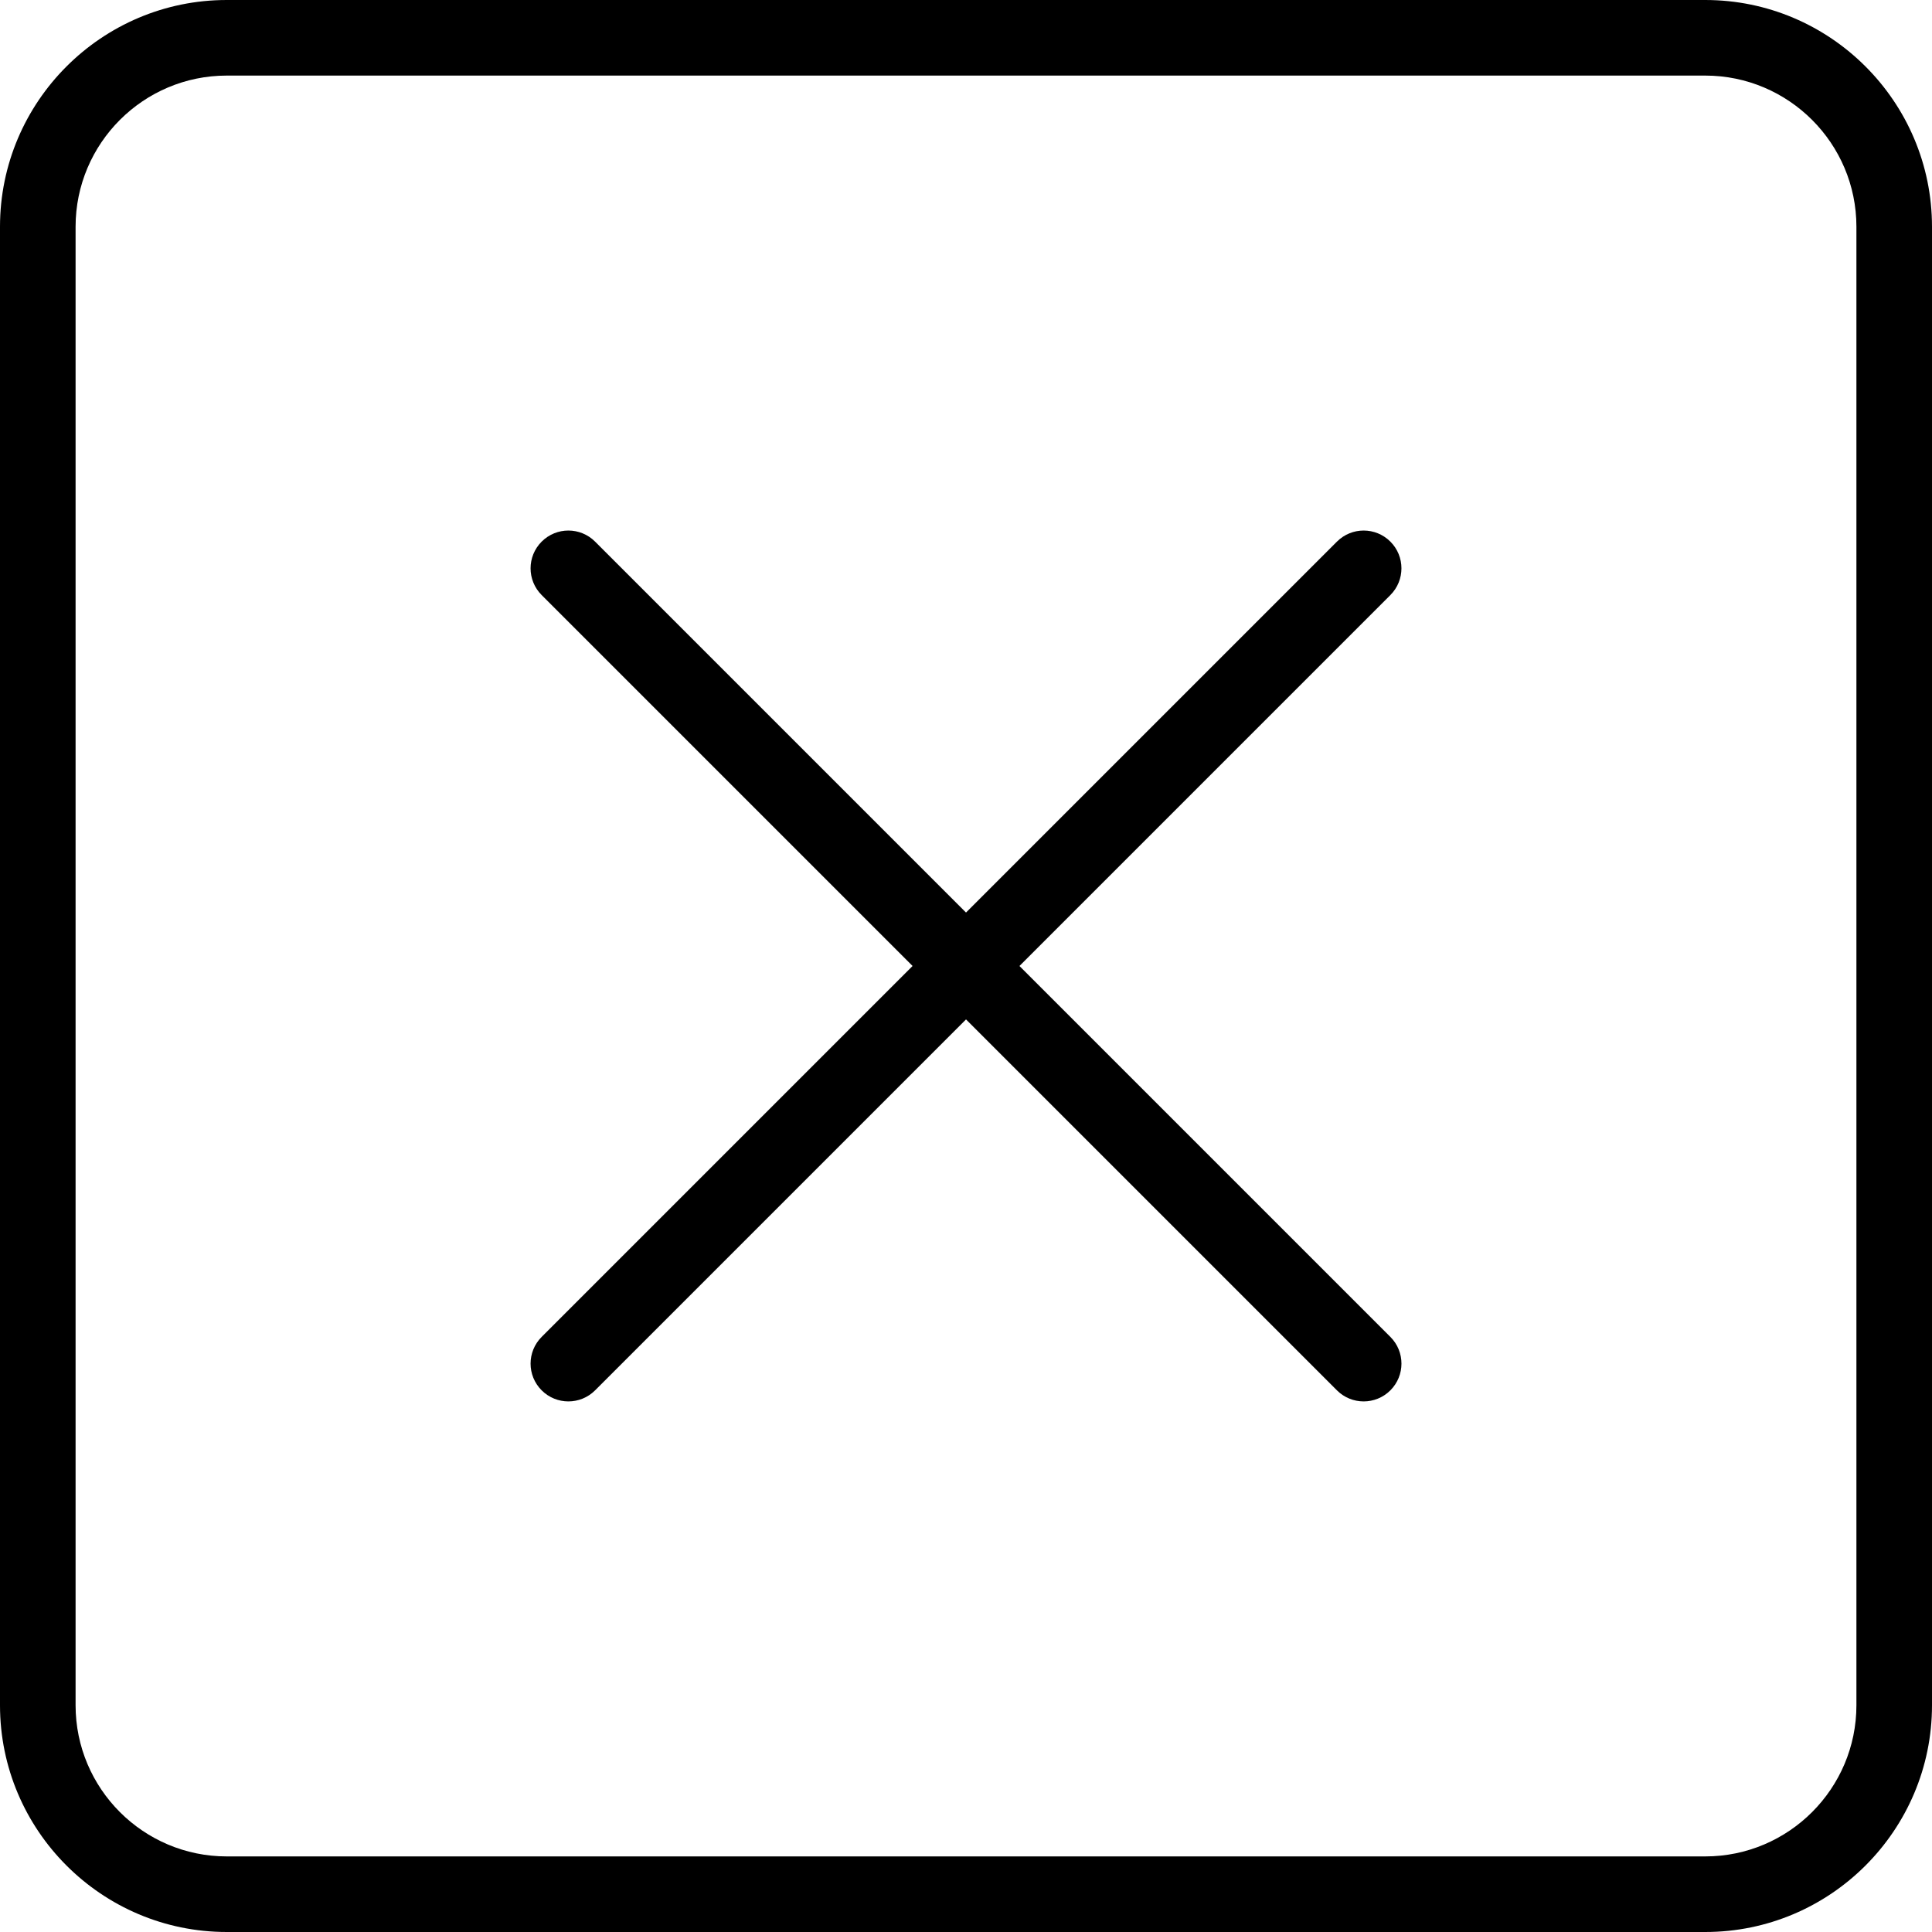
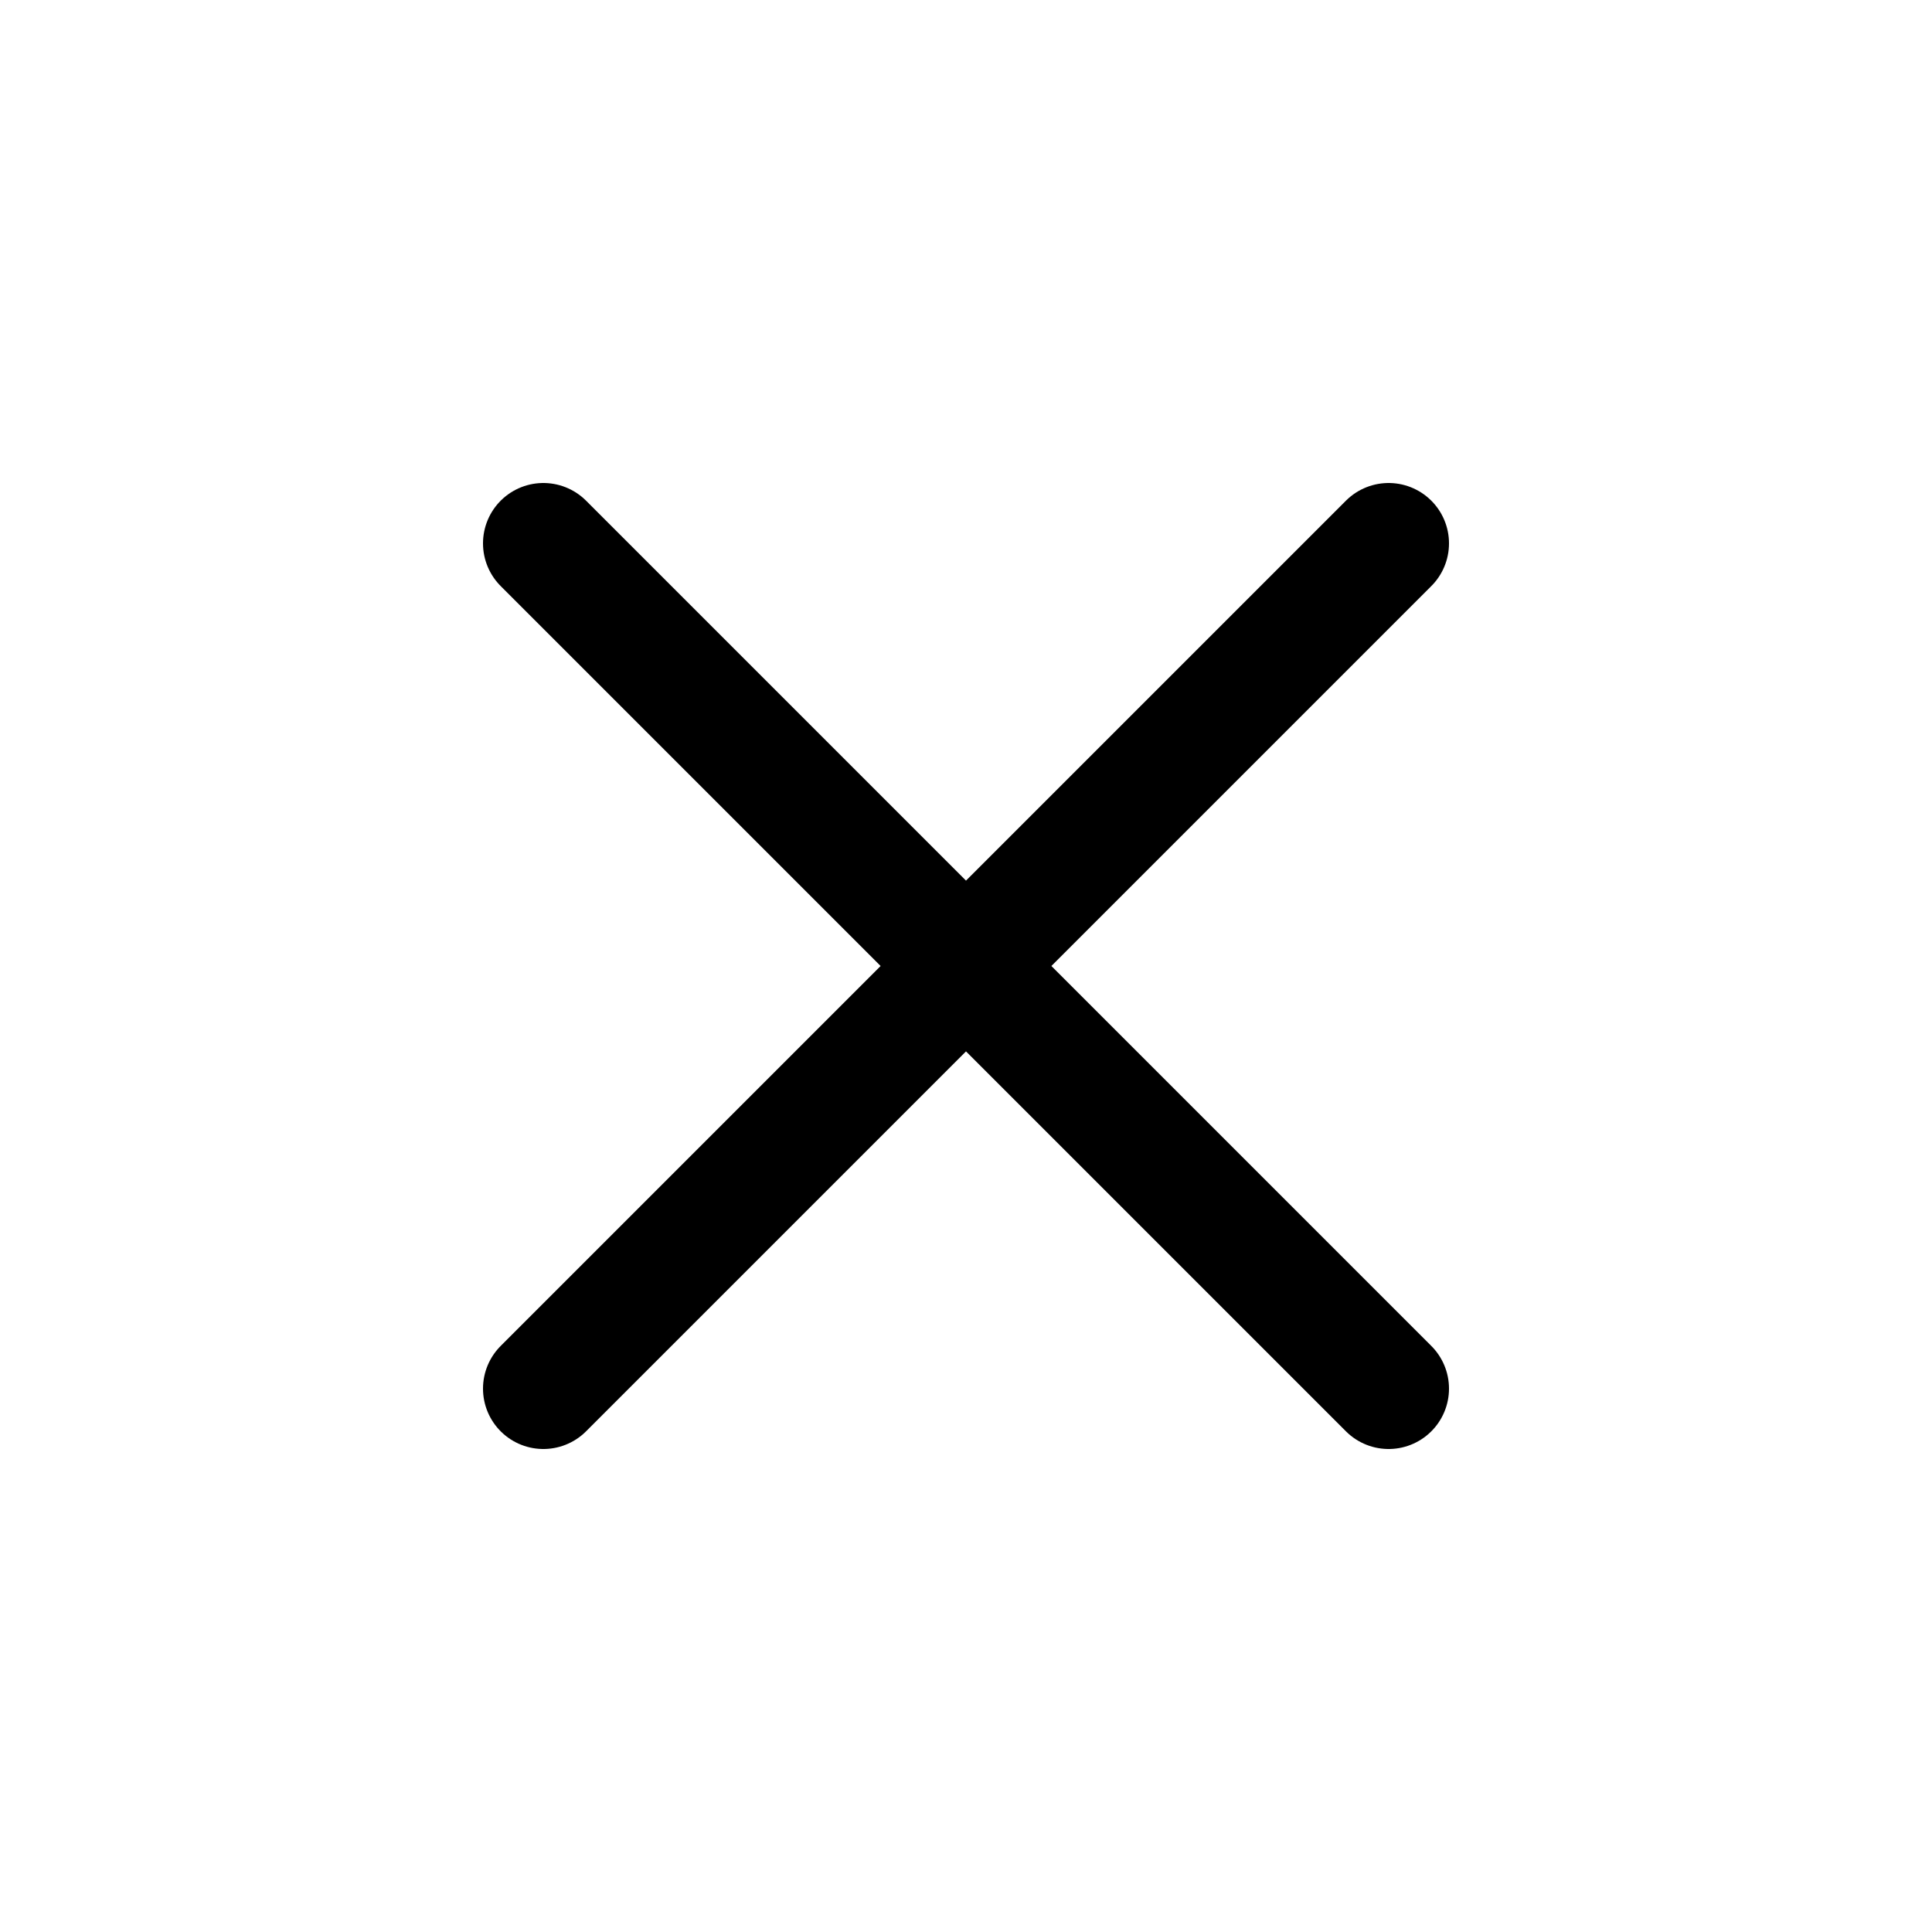
- <svg xmlns="http://www.w3.org/2000/svg" version="1.1" id="Capa_1" x="0px" y="0px" viewBox="0 0 51.123 51.123" style="enable-background:new 0 0 51.123 51.123;" xml:space="preserve">
-   <path d="M45.123,0H6C2.691,0,0,2.691,0,6v39.123c0,3.309,2.691,6,6,6h39.123c3.309,0,6-2.691,6-6V6C51.123,2.691,48.431,0,45.123,0z   M49.123,45.123c0,2.206-1.794,4-4,4H6c-2.206,0-4-1.794-4-4V6c0-2.206,1.794-4,4-4h39.123c2.206,0,4,1.794,4,4V45.123z   M36.791,15.746l-9.815,9.815l9.815,9.815c0.391,0.391,0.391,1.023,0,1.414c-0.195,0.195-0.451,0.293-0.707,0.293  s-0.512-0.098-0.707-0.293l-9.815-9.815l-9.815,9.815c-0.195,0.195-0.451,0.293-0.707,0.293s-0.512-0.098-0.707-0.293  c-0.391-0.391-0.391-1.023,0-1.414l9.815-9.815l-9.815-9.815c-0.391-0.391-0.391-1.023,0-1.414s1.023-0.391,1.414,0l9.815,9.815  l9.815-9.815c0.391-0.391,1.023-0.391,1.414,0S37.181,15.355,36.791,15.746z" />
+ <svg xmlns="http://www.w3.org/2000/svg" class="ionicon" viewBox="0 0 512 512">
+   <path fill="none" stroke="currentColor" stroke-linecap="round" stroke-linejoin="round" stroke-width="32" d="M368 368L144 144M368 144L144 368" />
</svg>
